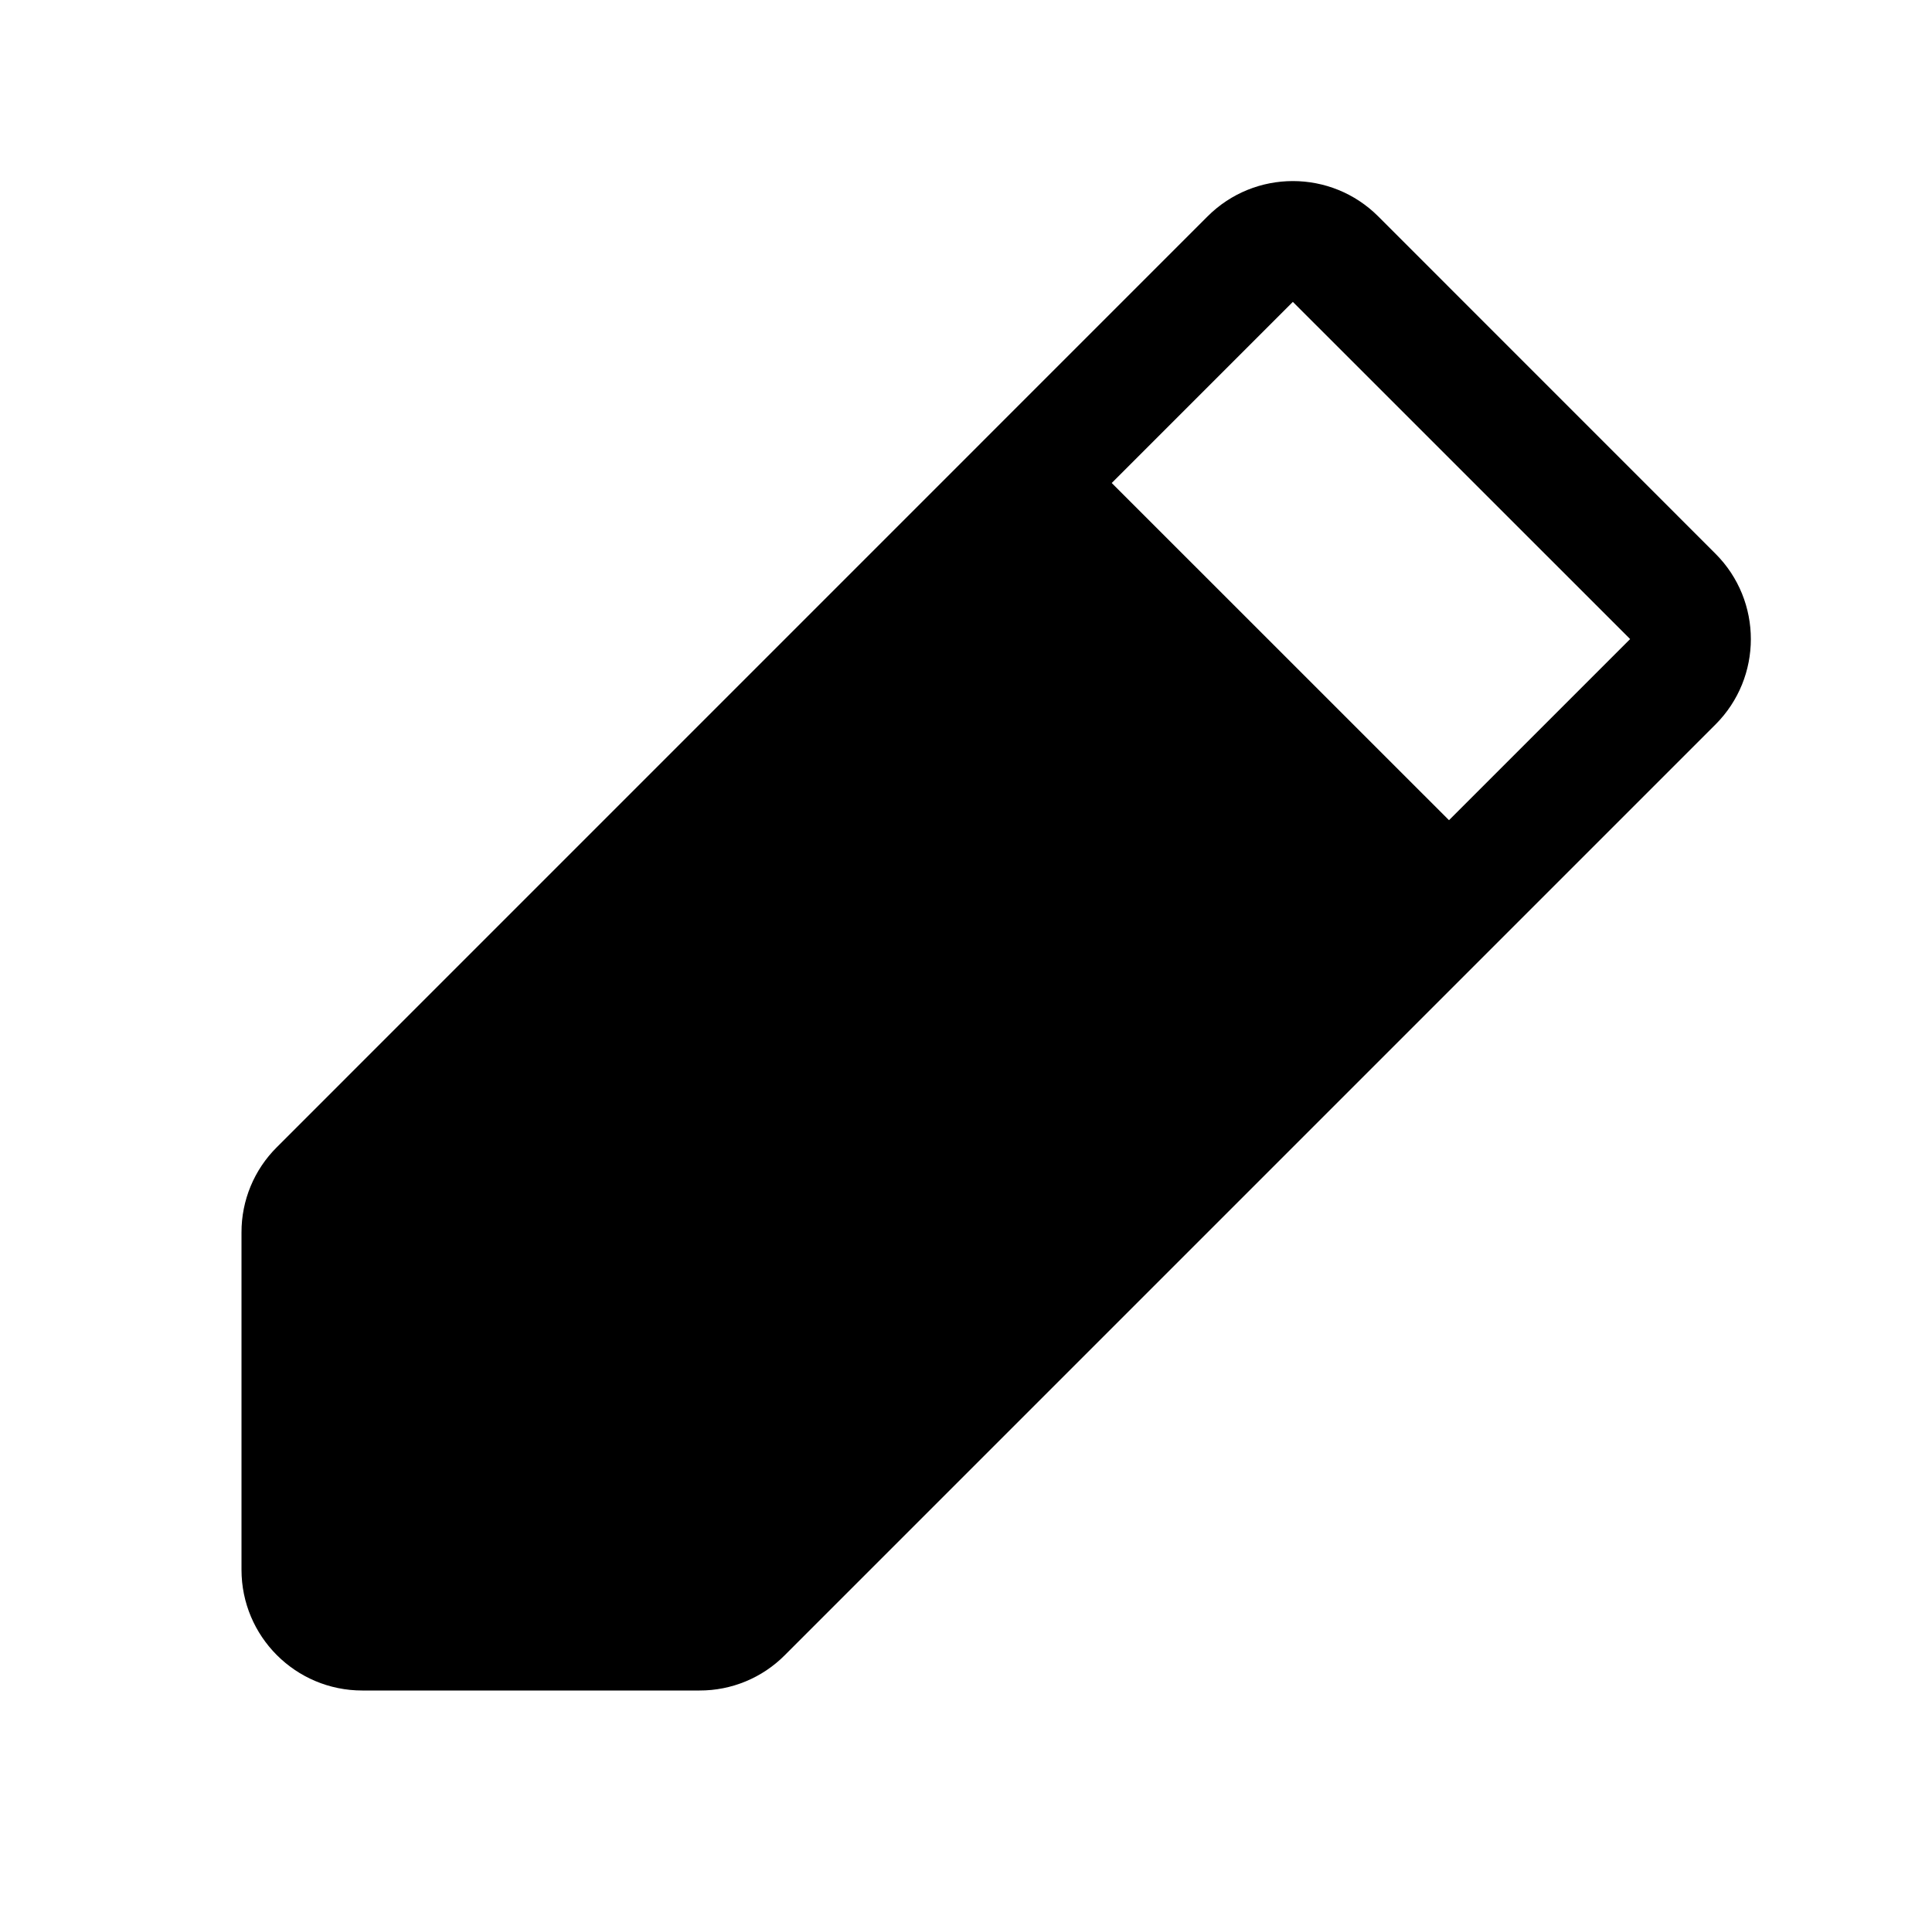
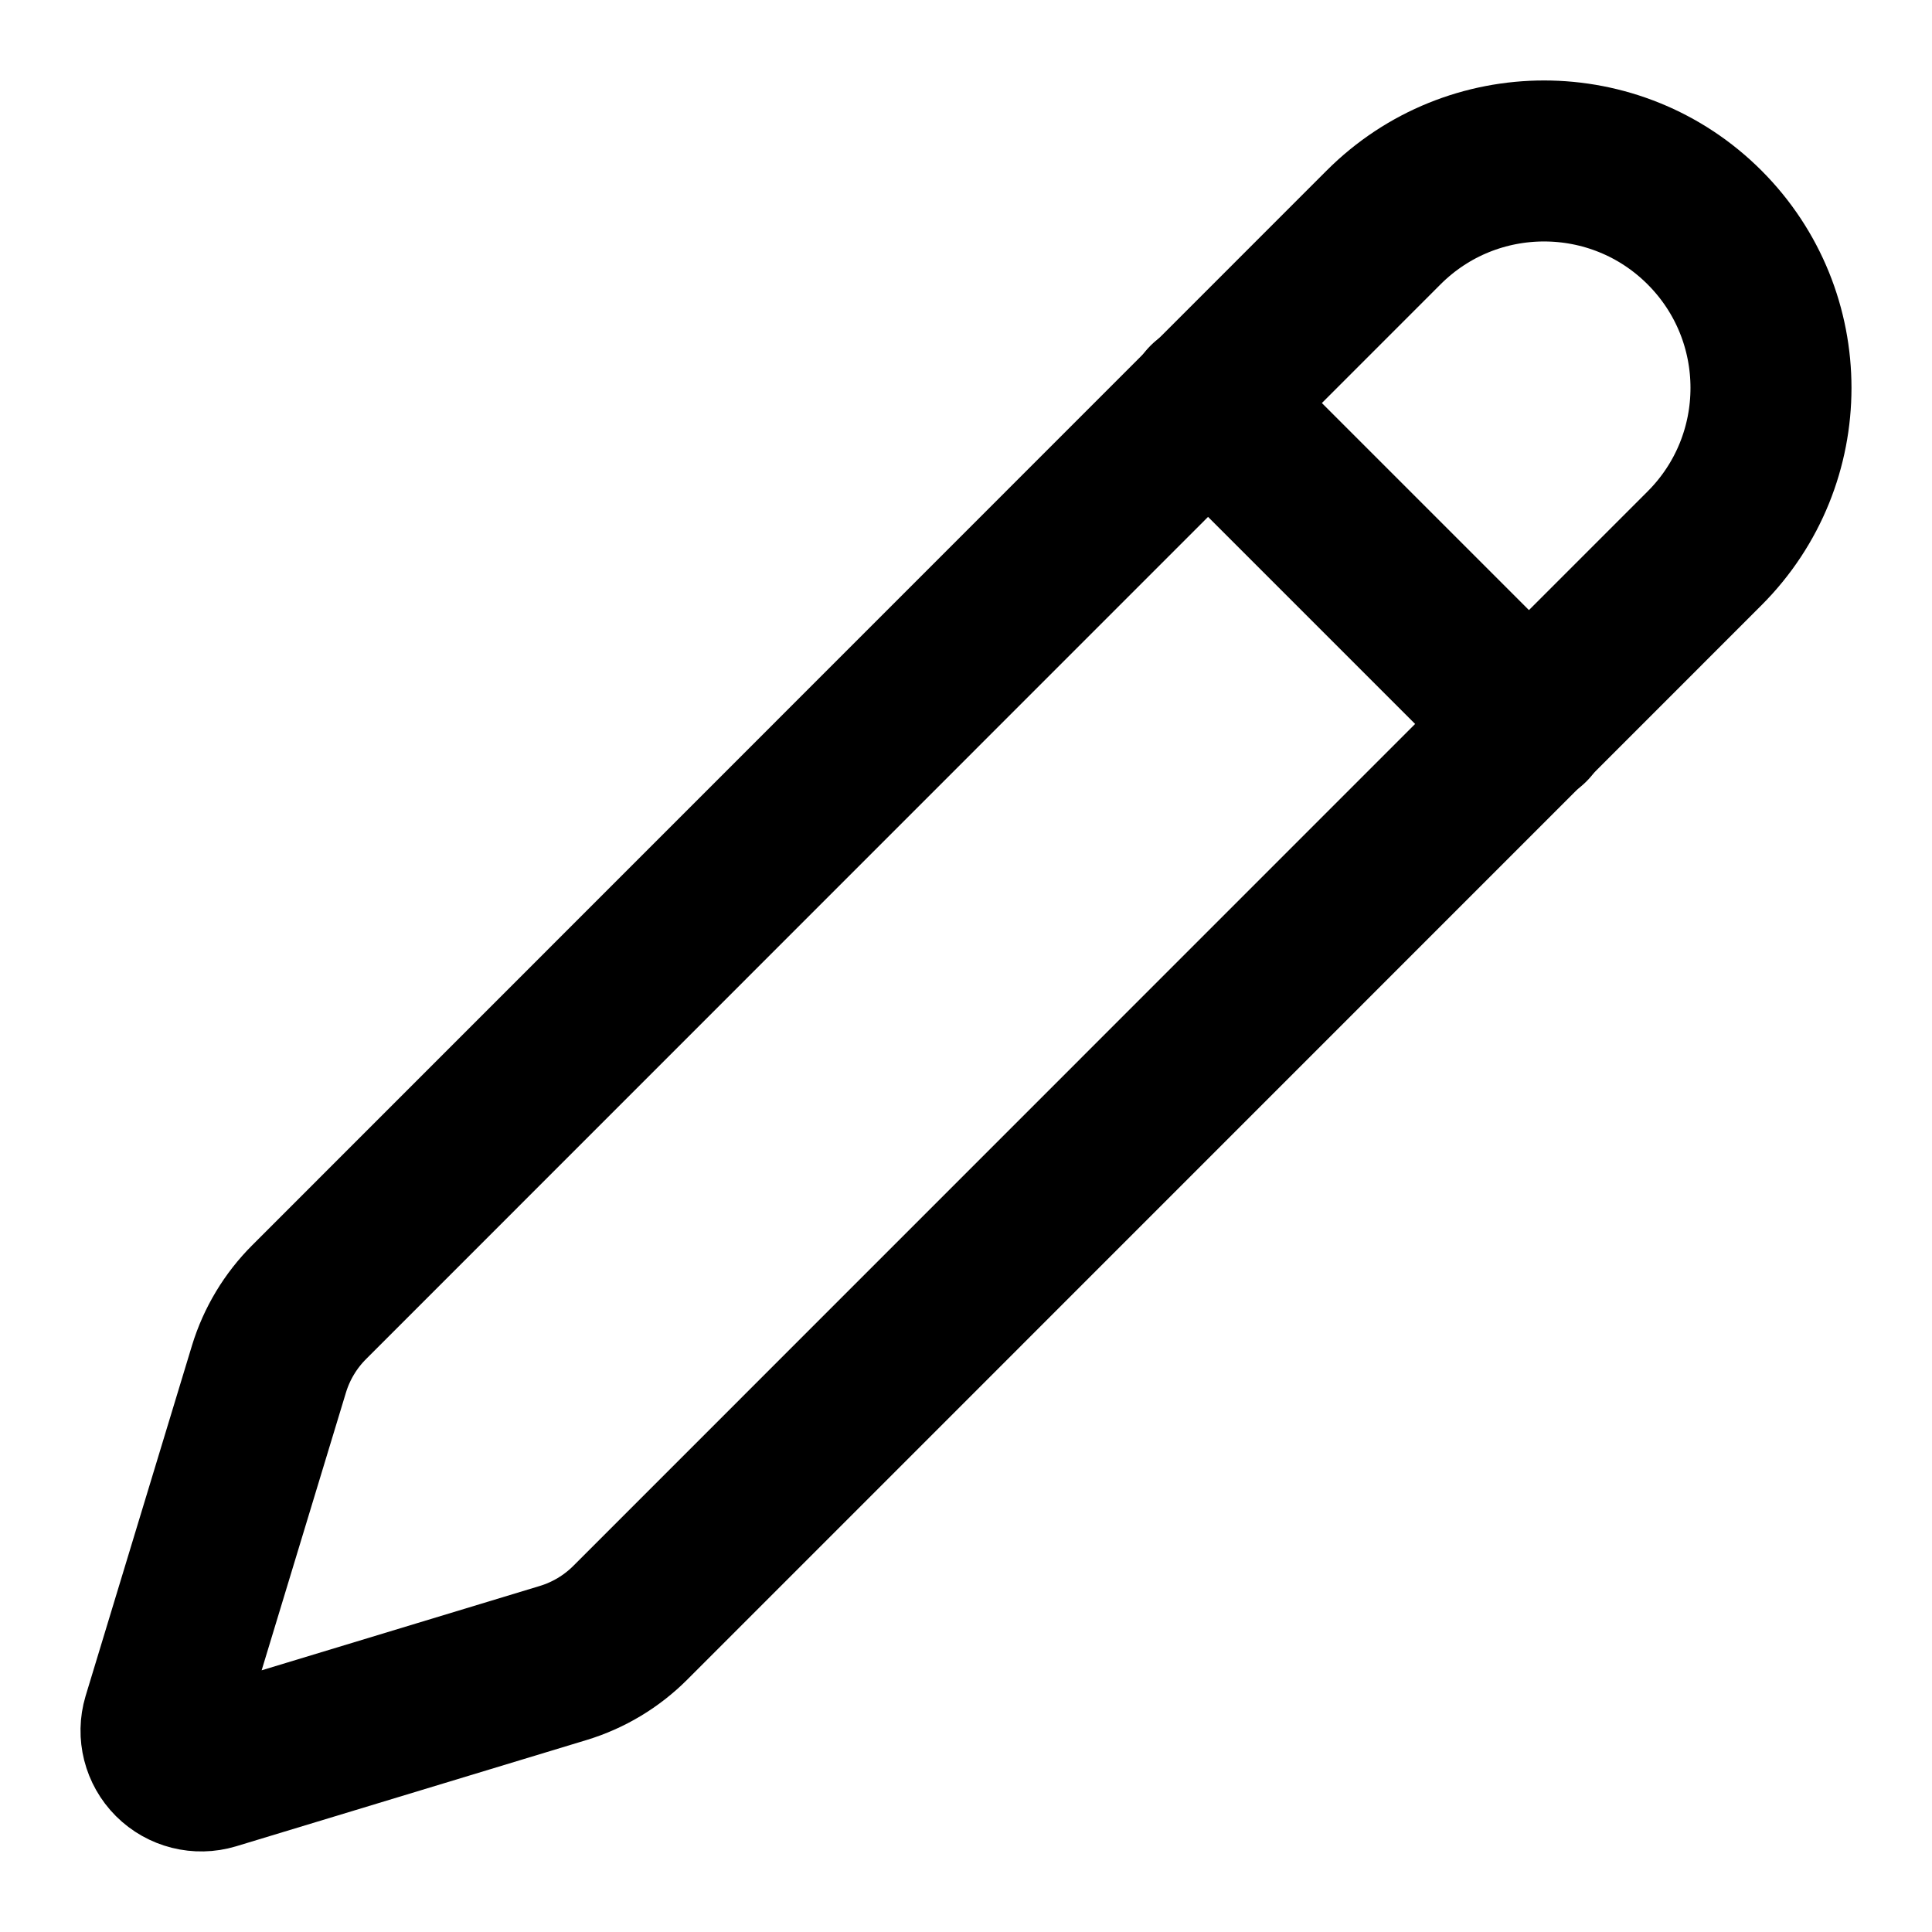
- <svg xmlns="http://www.w3.org/2000/svg" viewBox="0 0 256 256" fill="currentColor">
-   <path d="M227.31,73.37,182.63,28.68a16,16,0,0,0-22.63,0L36.69,152A15.86,15.86,0,0,0,32,163.31V208a16,16,0,0,0,16,16H92.69A15.86,15.86,0,0,0,104,219.31L227.31,96a16,16,0,0,0,0-22.63ZM192,108.68,147.31,64l24-24L216,84.68Z" />
+ <svg xmlns="http://www.w3.org/2000/svg" class="lucide lucide-pencil" width="24" height="24" viewBox="0 0 24 24" fill="none" stroke="currentColor" stroke-width="2" stroke-linecap="round" stroke-linejoin="round">
+   <path d="M21.174 6.812a1 1 0 0 0-3.986-3.987L3.842 16.174a2 2 0 0 0-.5.83l-1.321 4.352a.5.5 0 0 0 .623.622l4.353-1.32a2 2 0 0 0 .83-.497z" />
+   <path d="m15 5 4 4" />
</svg>
